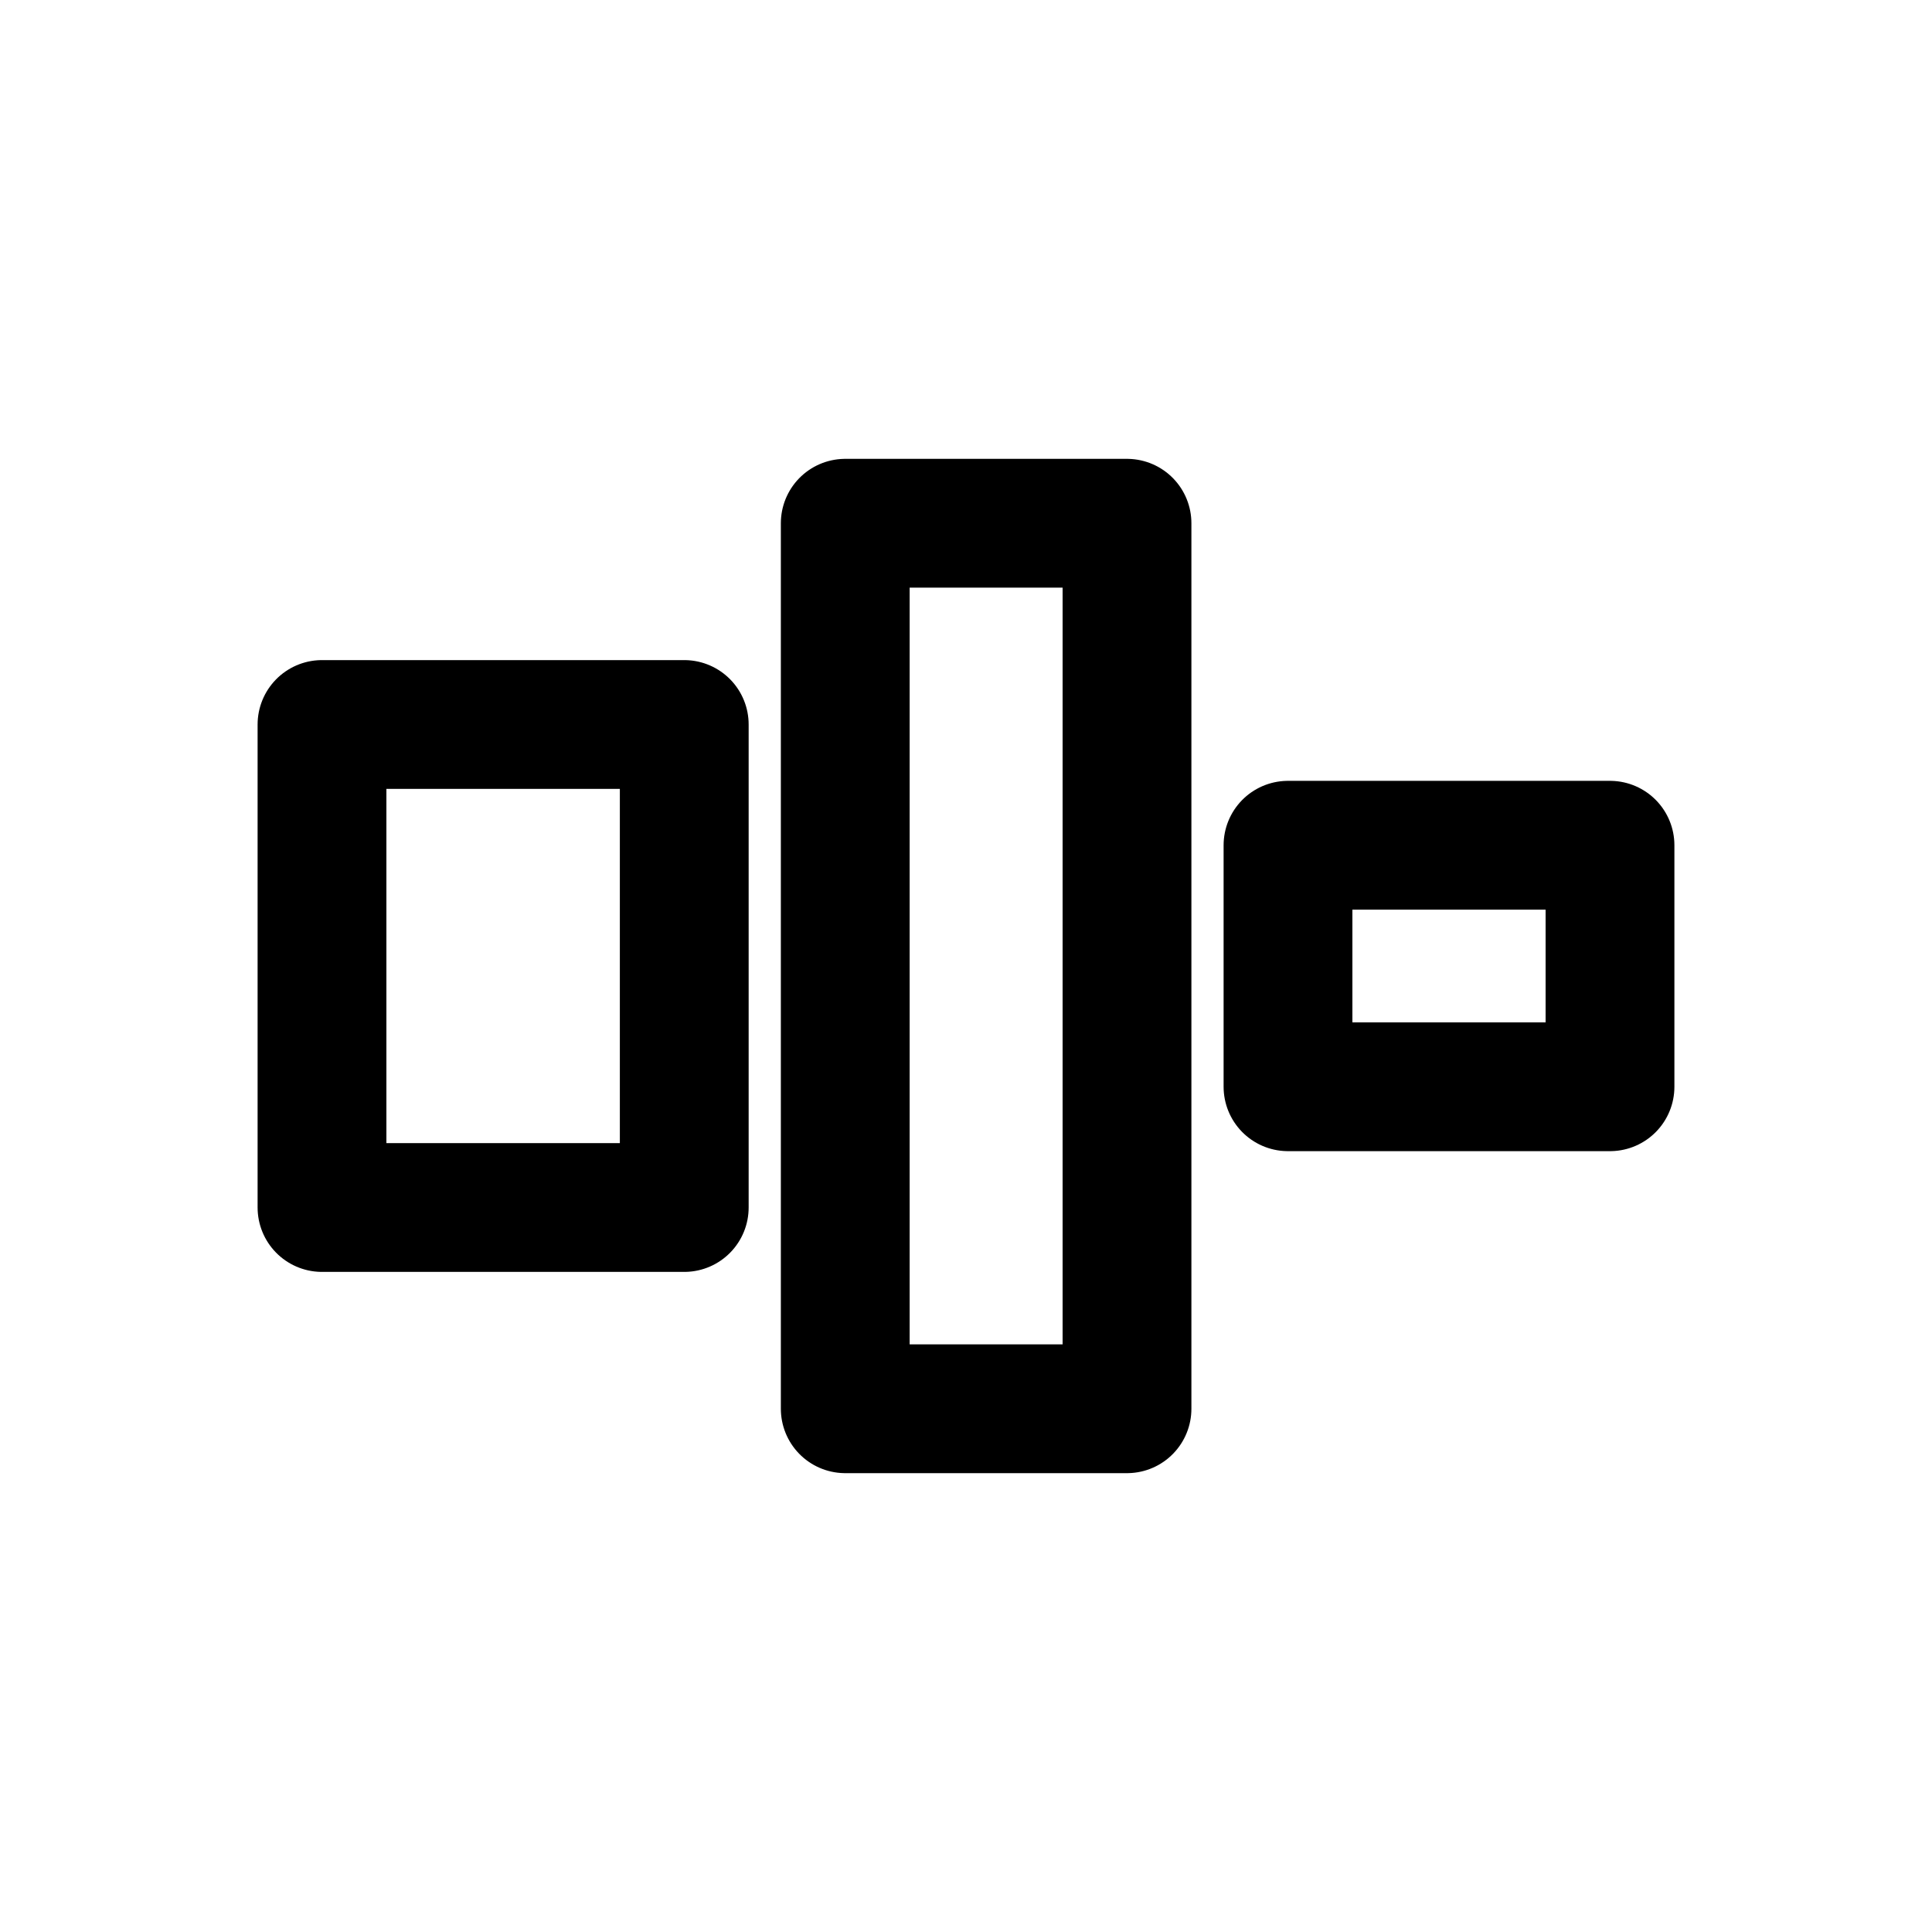
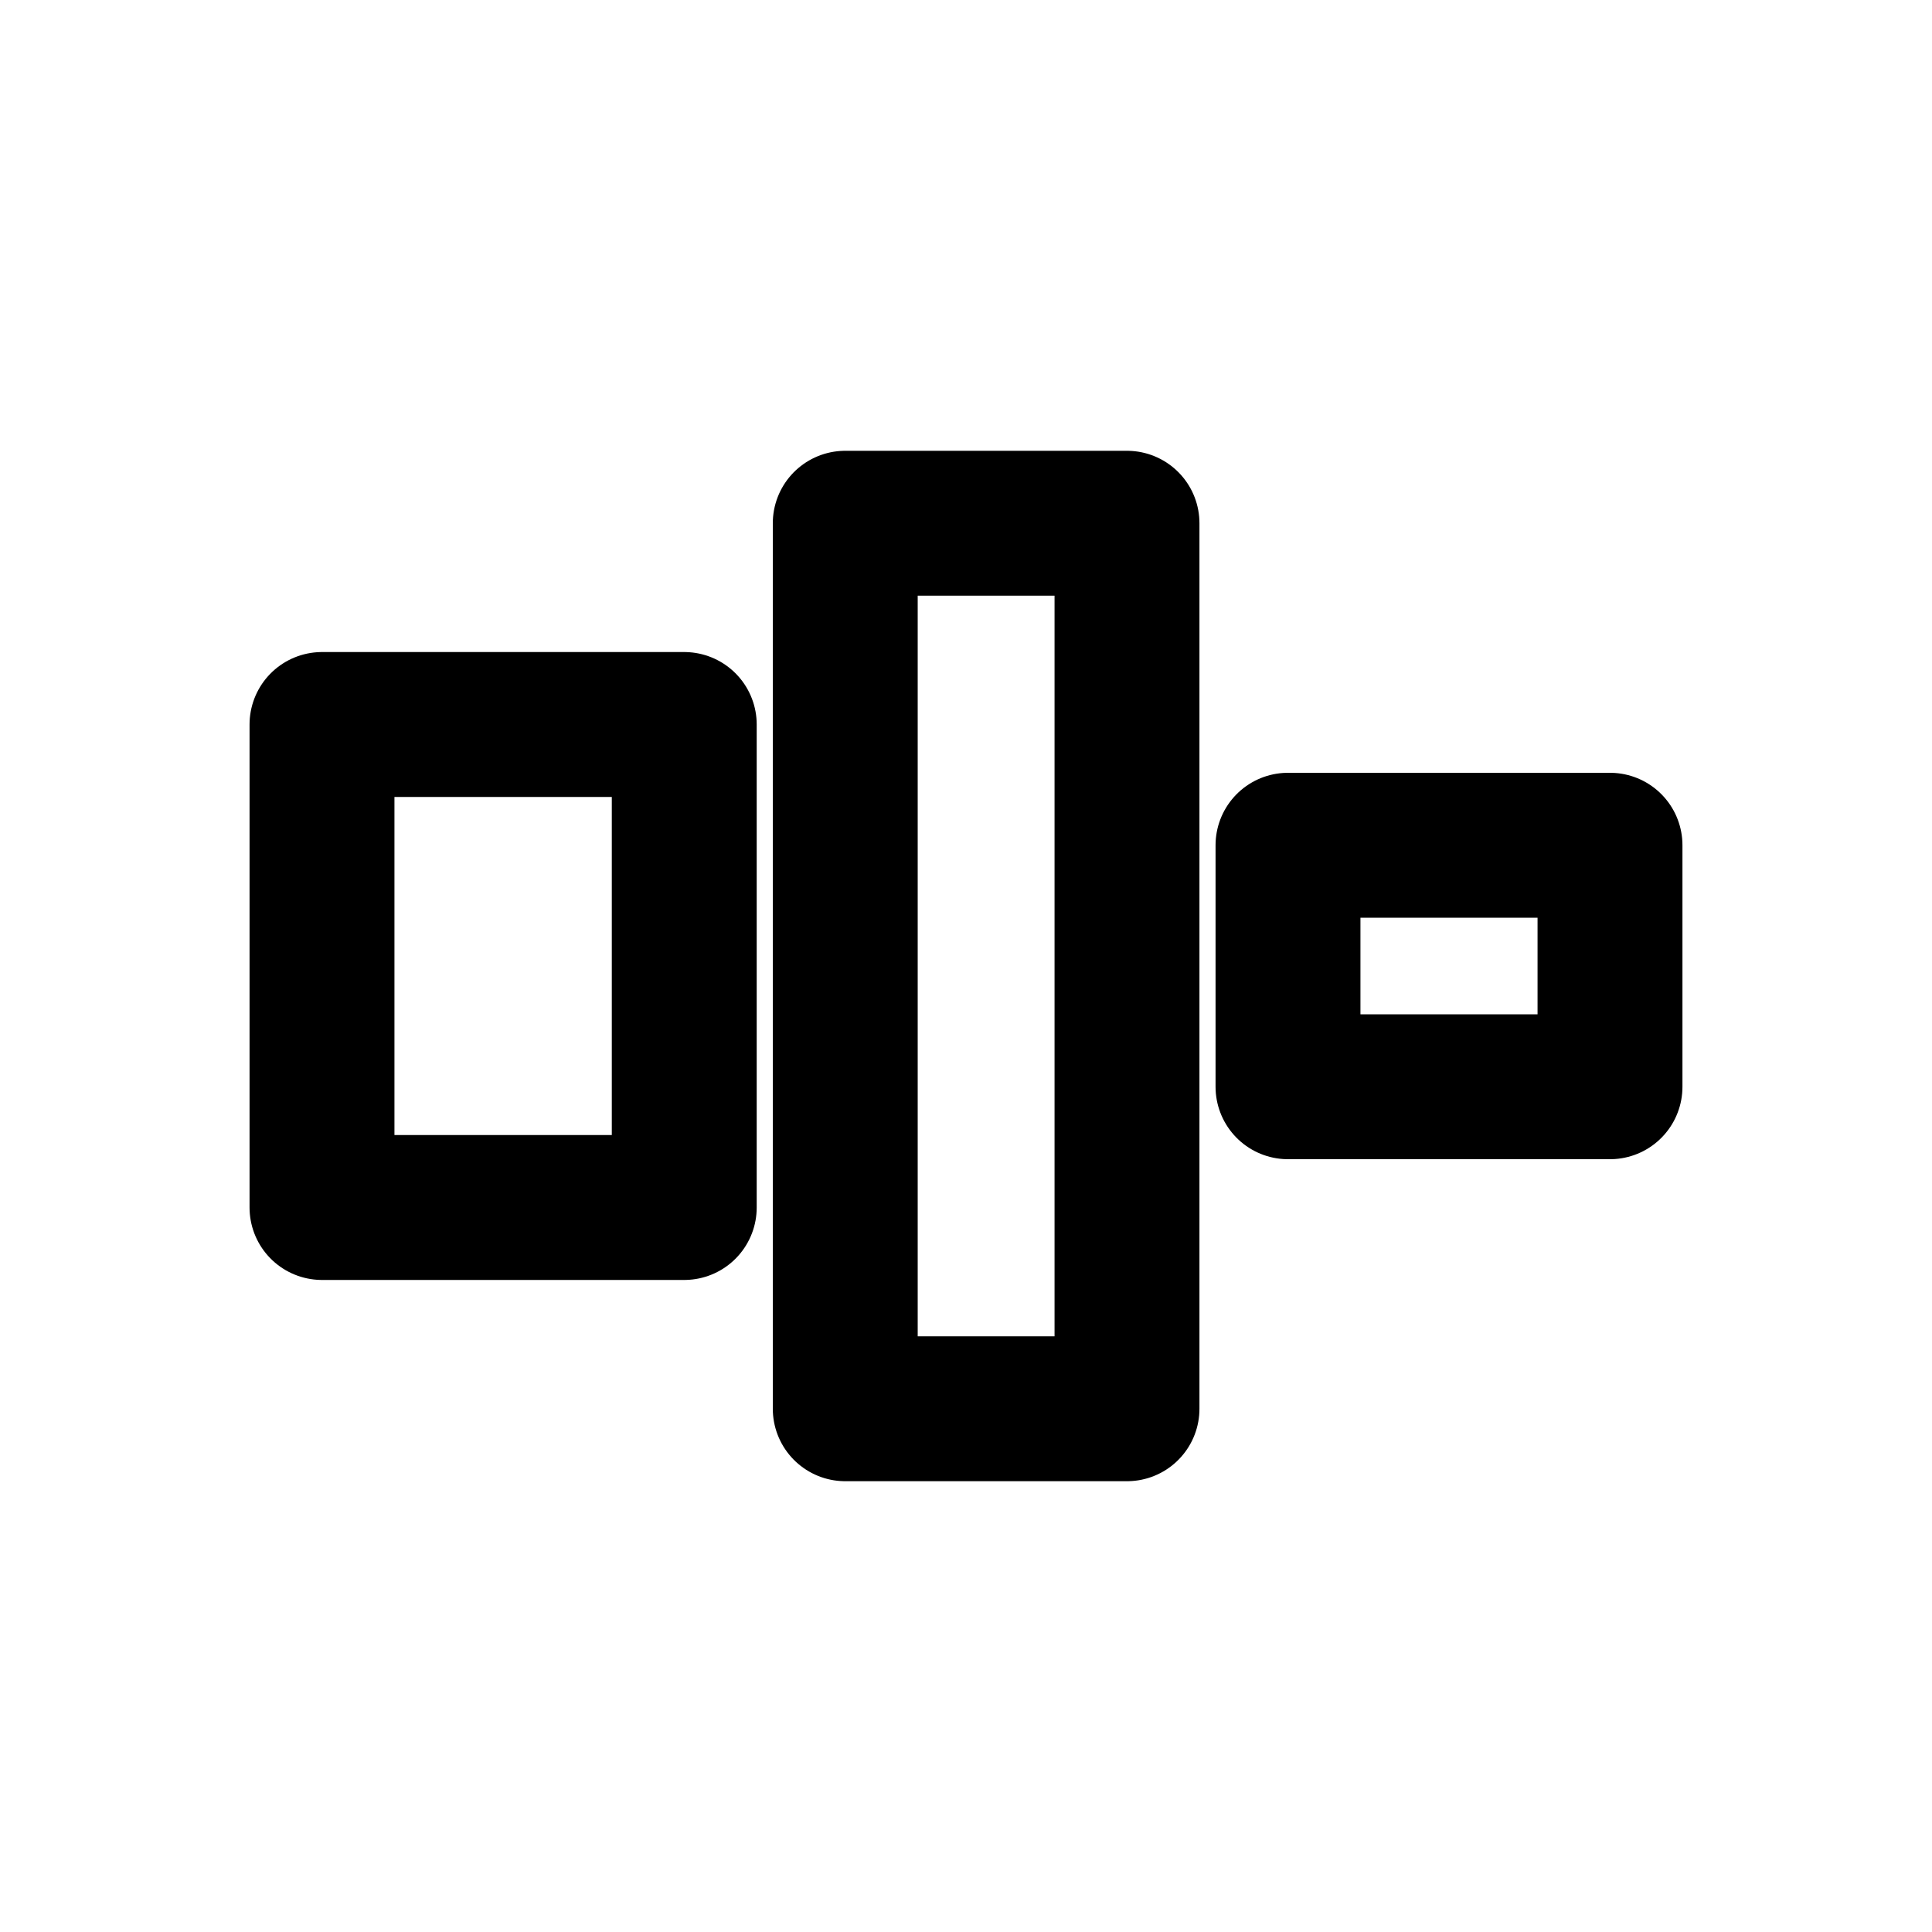
<svg xmlns="http://www.w3.org/2000/svg" viewBox="0 0 24 24">
-   <path d="M4 9h4.5v6H4zM10.5 6.5h3.5v11h-3.5zM16 10.5h4v3h-4z" fill="none" stroke="#000" stroke-width="1.6" stroke-linecap="round" stroke-linejoin="round" />
+   <path d="M4 9h4.5v6H4zM10.5 6.5h3.5v11h-3.5zM16 10.5h4v3h-4z" fill="none" stroke="#000" stroke-width="1.8" stroke-linecap="round" stroke-linejoin="round" />
</svg>
